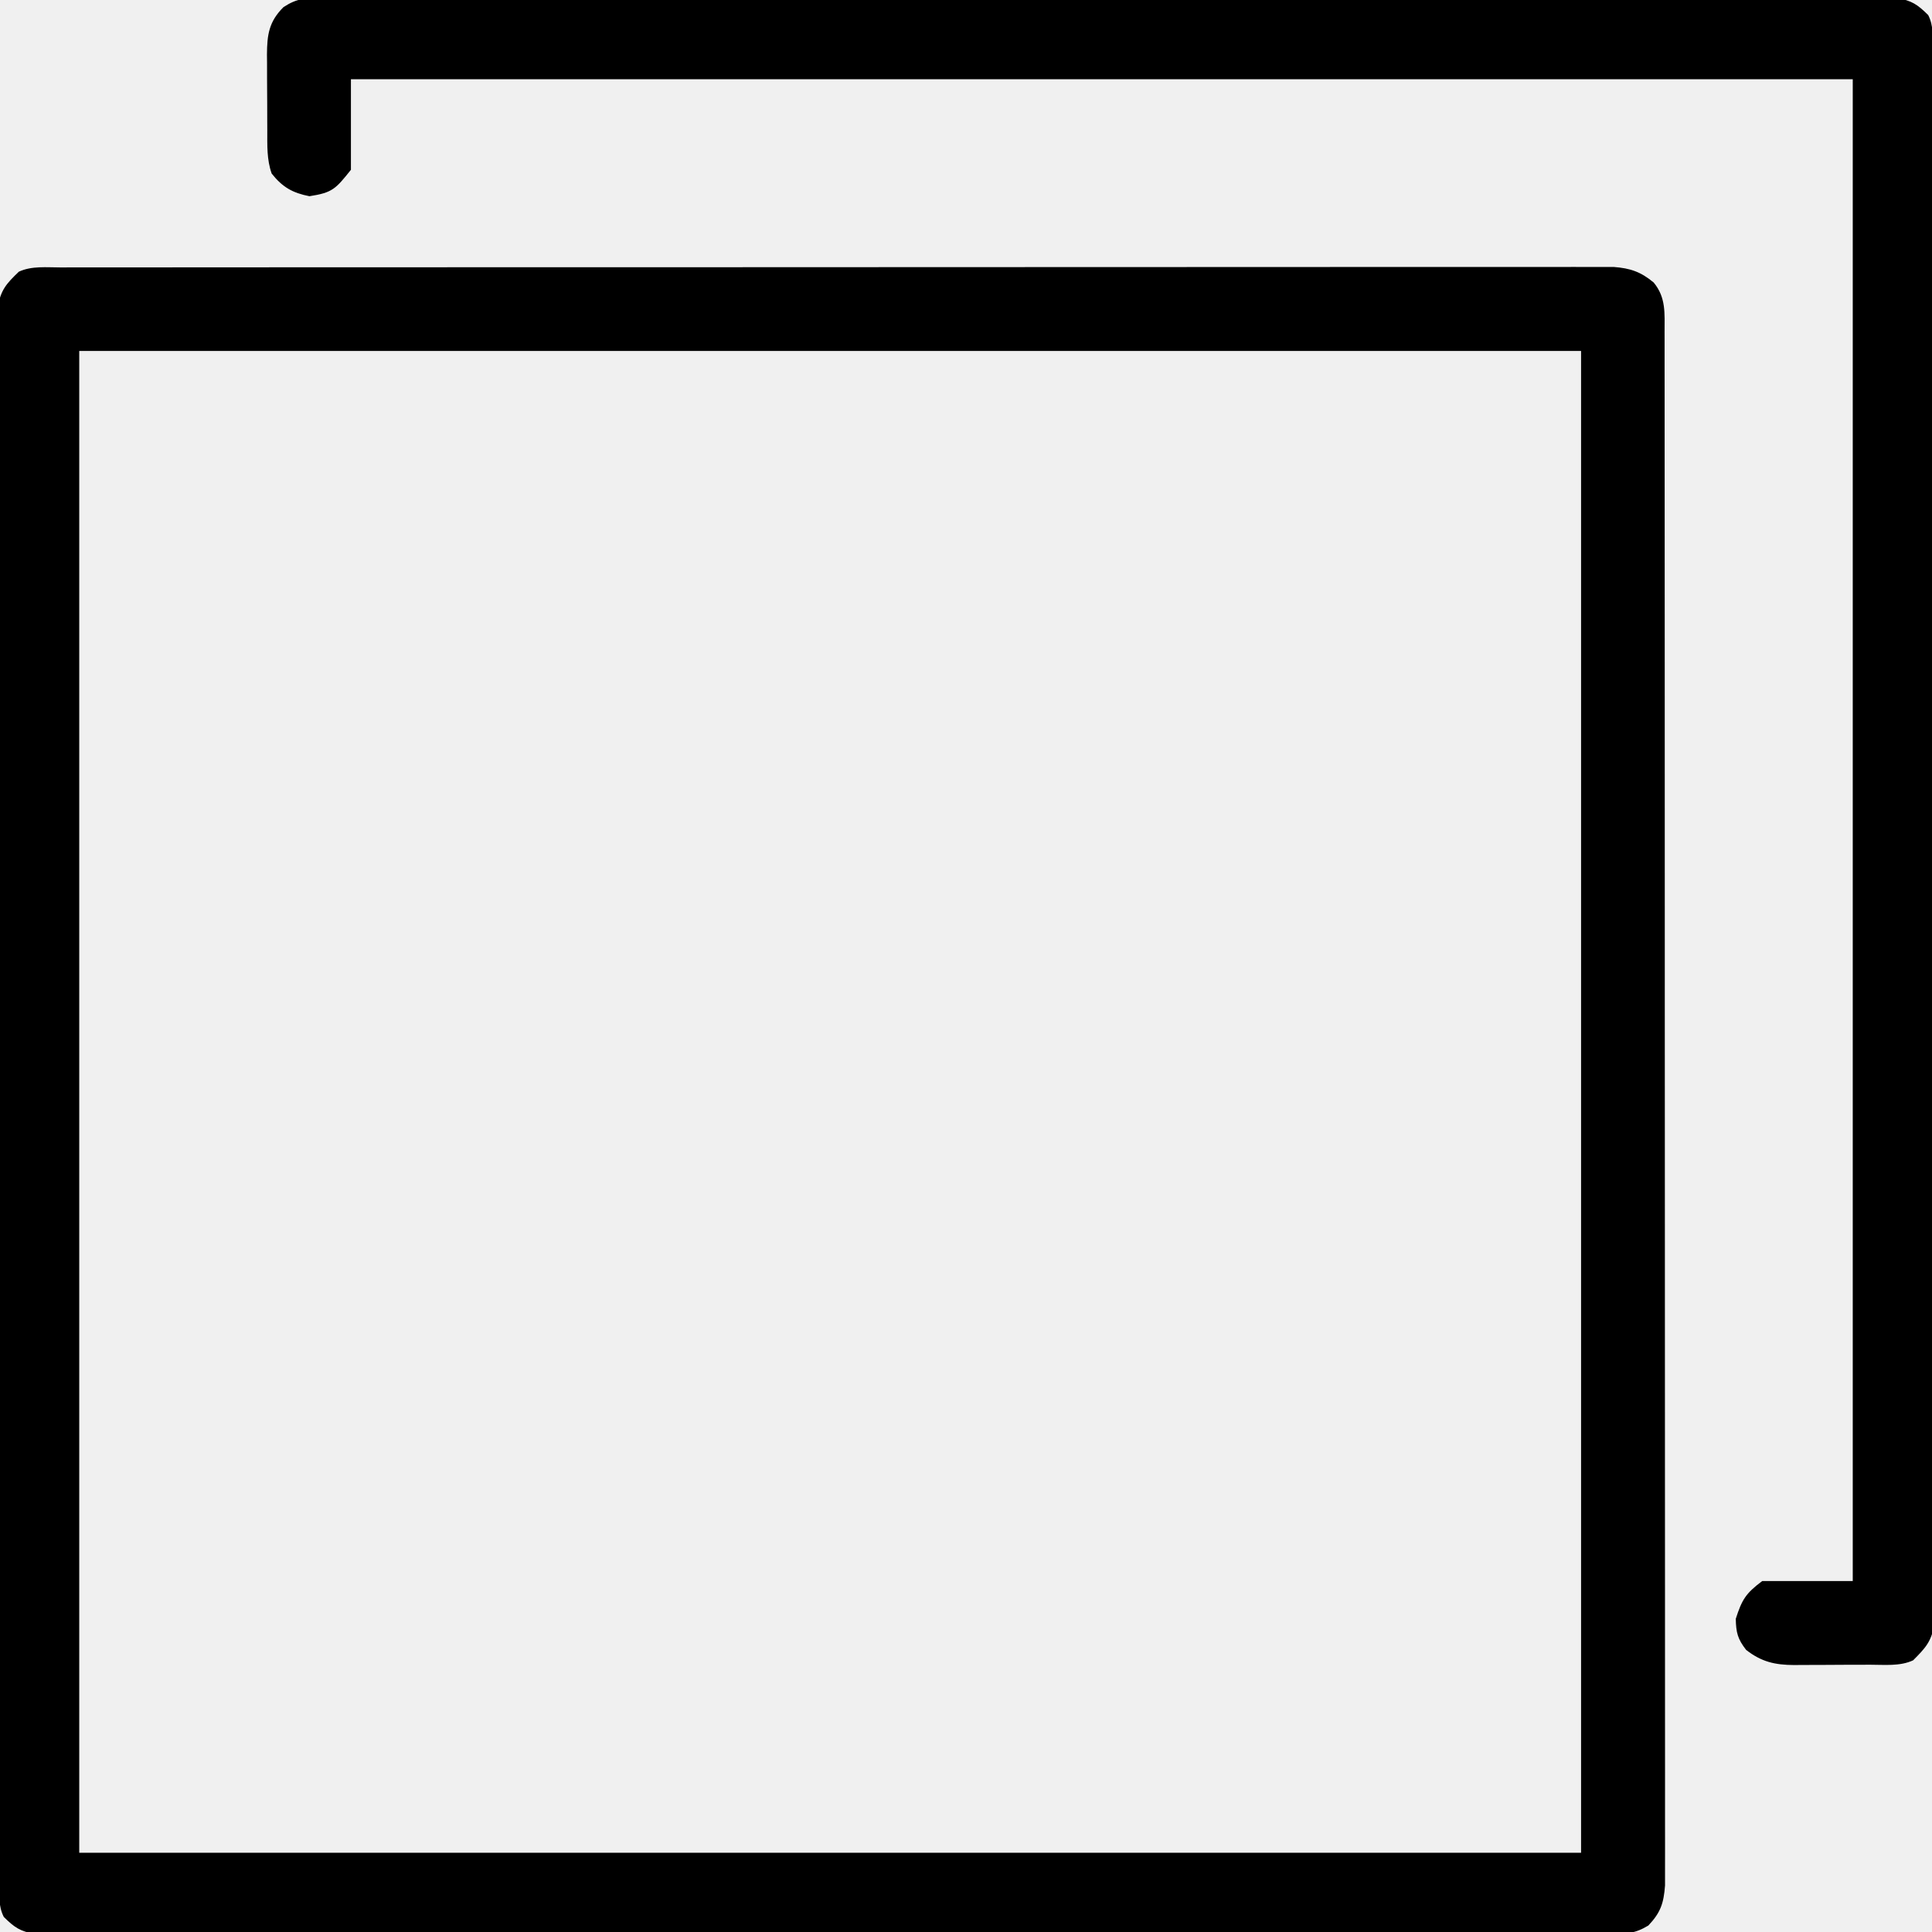
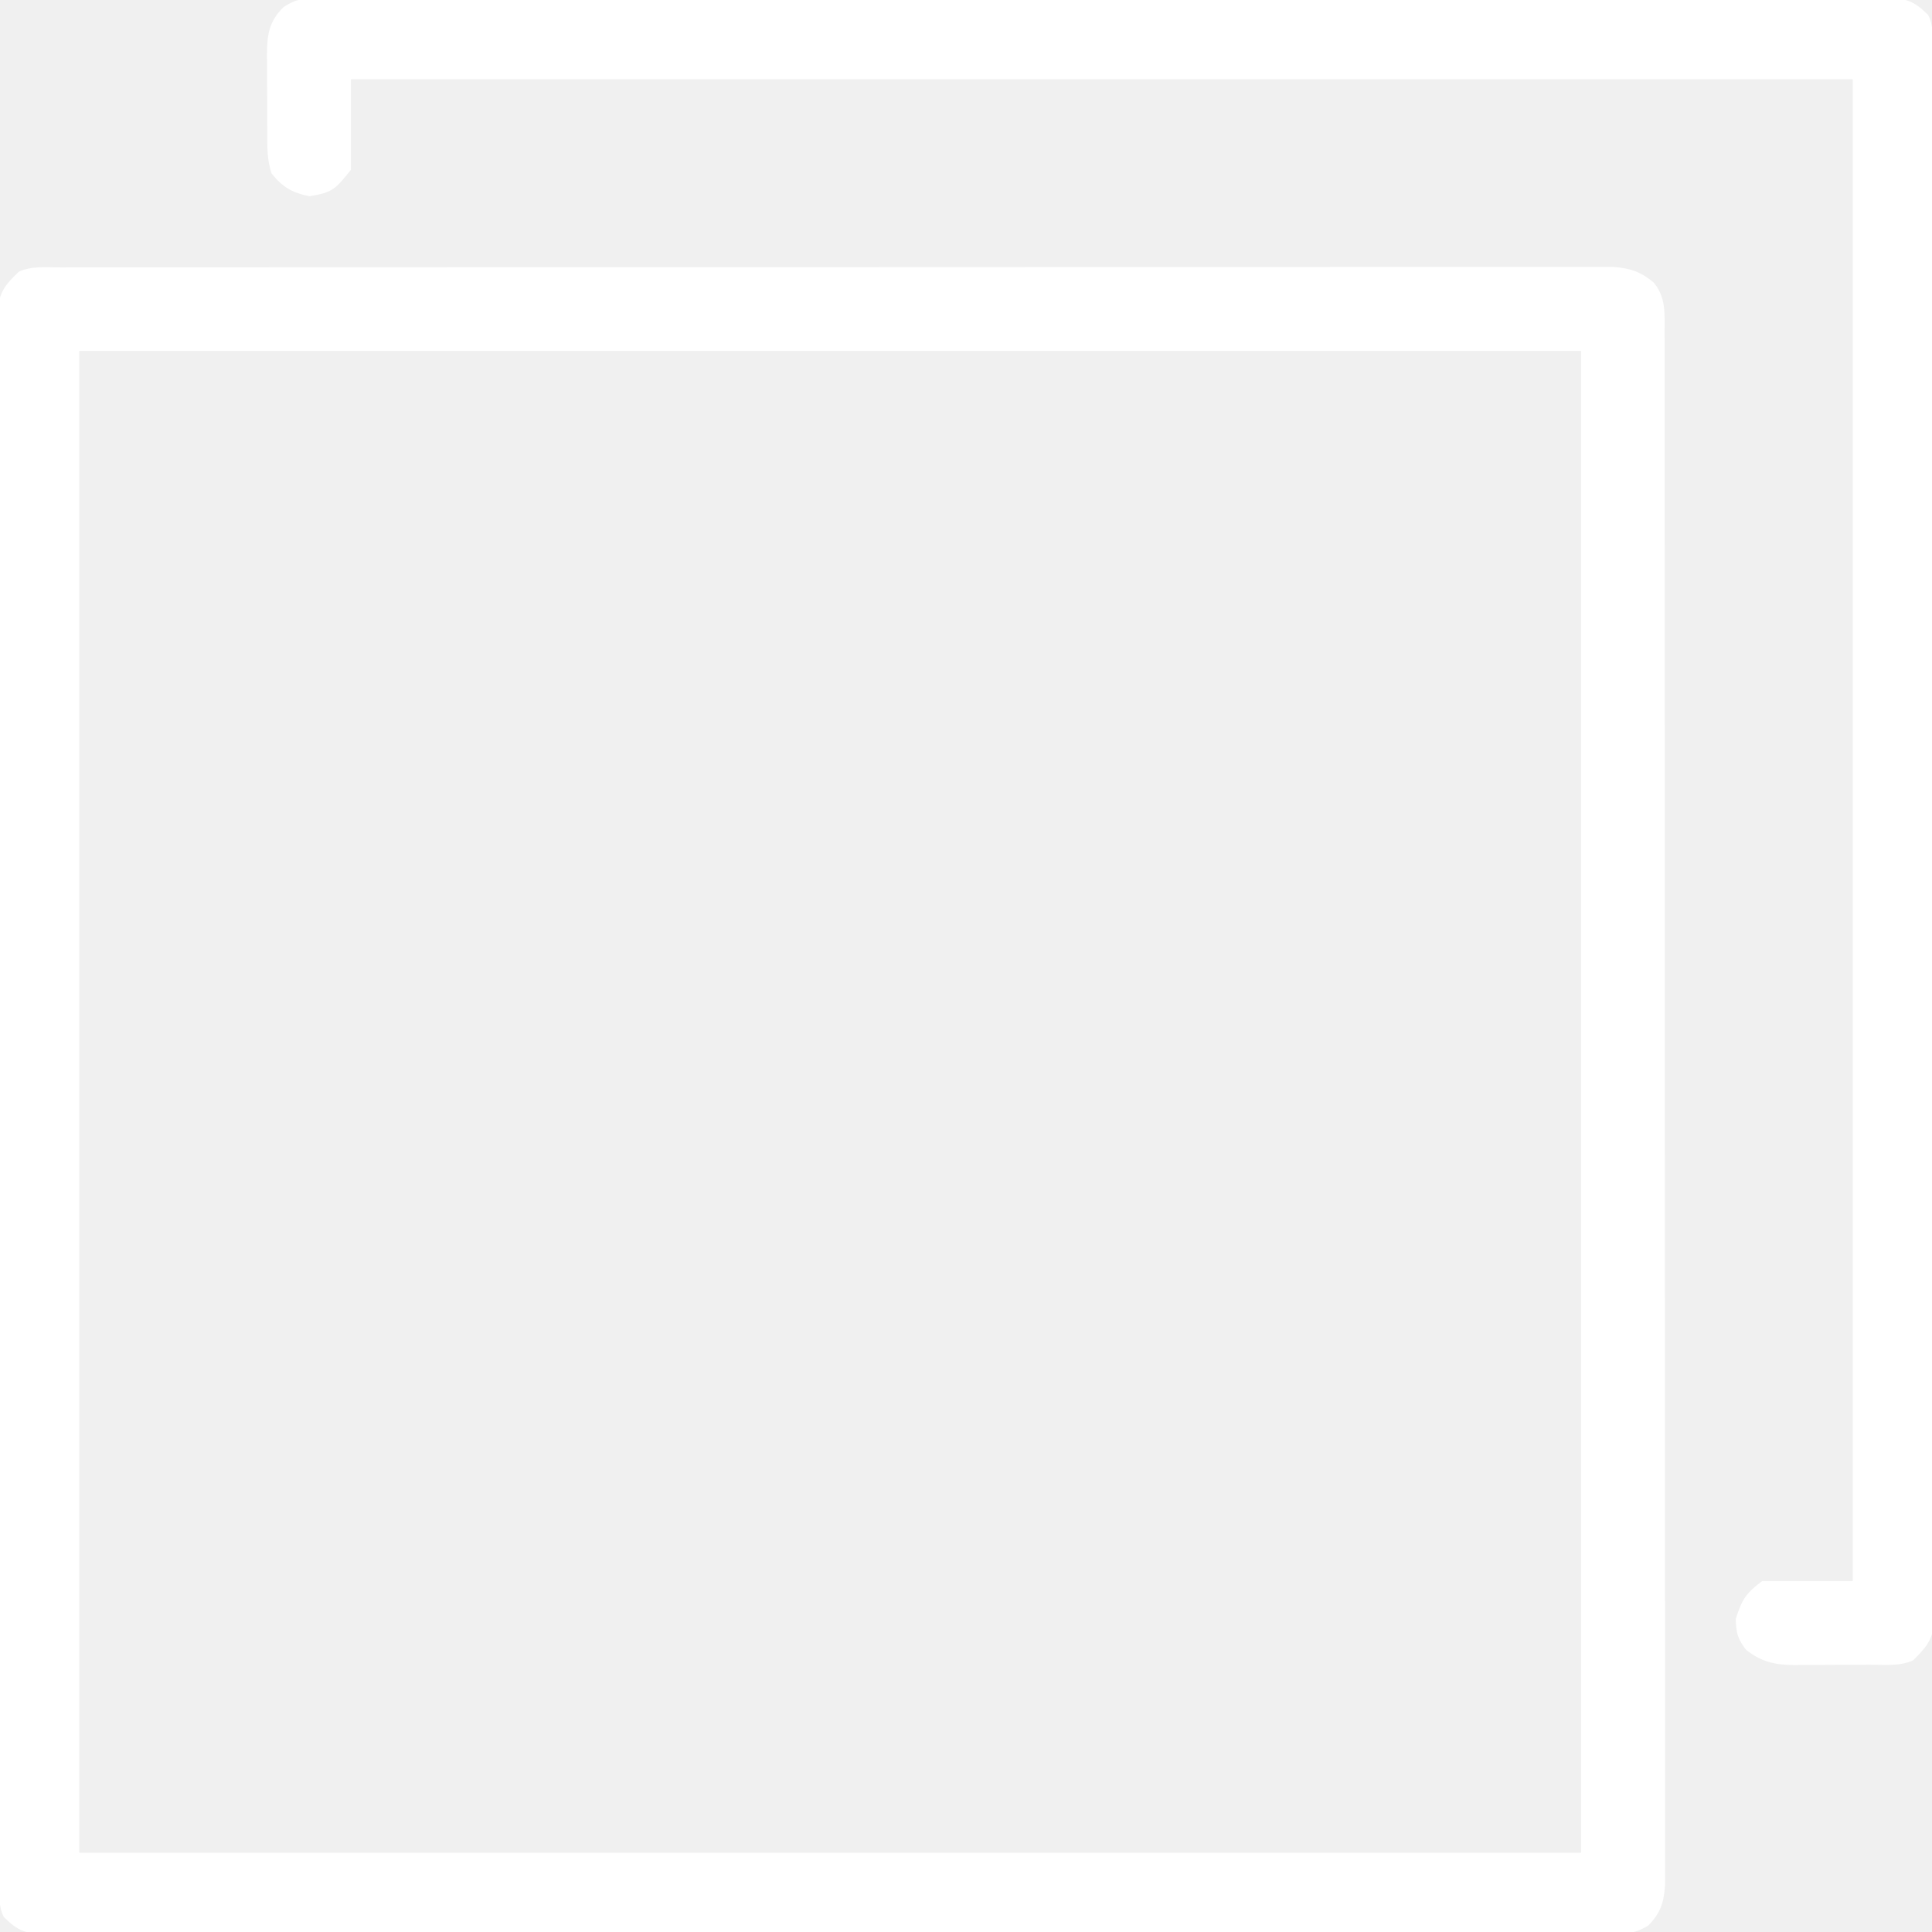
<svg xmlns="http://www.w3.org/2000/svg" version="1.1" width="512" height="512">
-   <path d="M0 0 C1.073 -0.003 1.073 -0.003 2.169 -0.005 C4.579 -0.01 6.989 -0.008 9.399 -0.005 C11.14 -0.007 12.88 -0.009 14.621 -0.012 C19.414 -0.018 24.207 -0.018 28.999 -0.017 C34.164 -0.017 39.329 -0.022 44.494 -0.027 C54.617 -0.035 64.739 -0.038 74.862 -0.038 C83.087 -0.039 91.312 -0.041 99.537 -0.044 C122.84 -0.053 146.144 -0.058 169.447 -0.057 C170.704 -0.057 171.961 -0.057 173.256 -0.057 C174.515 -0.057 175.773 -0.057 177.07 -0.057 C197.474 -0.056 217.879 -0.066 238.284 -0.08 C259.22 -0.094 280.156 -0.101 301.092 -0.1 C312.852 -0.1 324.612 -0.103 336.372 -0.113 C346.383 -0.122 356.394 -0.125 366.405 -0.118 C371.516 -0.115 376.626 -0.115 381.737 -0.123 C386.412 -0.131 391.086 -0.13 395.761 -0.121 C397.456 -0.119 399.15 -0.121 400.845 -0.127 C403.142 -0.134 405.439 -0.129 407.737 -0.12 C409.015 -0.12 410.292 -0.121 411.609 -0.121 C416.01 0.21 418.8 1.186 422.181 4.004 C425.479 8.009 425.057 12.147 425.06 17.197 C425.062 17.913 425.063 18.629 425.065 19.366 C425.07 21.776 425.067 24.186 425.065 26.597 C425.067 28.337 425.069 30.078 425.072 31.818 C425.078 36.611 425.078 41.404 425.077 46.197 C425.076 51.362 425.082 56.527 425.087 61.692 C425.095 71.814 425.098 81.937 425.098 92.059 C425.099 100.284 425.101 108.509 425.104 116.734 C425.113 140.038 425.117 163.341 425.117 186.645 C425.117 188.53 425.117 188.53 425.117 190.454 C425.117 191.712 425.116 192.971 425.116 194.267 C425.116 214.672 425.126 235.077 425.14 255.481 C425.154 276.417 425.161 297.353 425.16 318.289 C425.16 330.049 425.163 341.809 425.173 353.57 C425.182 363.581 425.185 373.592 425.178 383.603 C425.174 388.713 425.174 393.824 425.183 398.934 C425.191 403.609 425.19 408.284 425.181 412.959 C425.179 414.653 425.181 416.348 425.187 418.042 C425.194 420.339 425.188 422.637 425.18 424.934 C425.18 426.851 425.18 426.851 425.181 428.806 C424.829 433.493 424.015 435.99 420.762 439.41 C417.161 441.596 414.848 441.63 410.646 441.632 C409.919 441.638 409.192 441.644 408.443 441.65 C406 441.664 403.558 441.65 401.115 441.637 C399.349 441.641 397.583 441.648 395.817 441.655 C390.958 441.672 386.099 441.664 381.24 441.652 C376.002 441.643 370.764 441.656 365.526 441.667 C355.263 441.685 344.999 441.681 334.736 441.67 C326.396 441.661 318.057 441.66 309.718 441.664 C308.532 441.665 307.346 441.665 306.125 441.666 C303.716 441.667 301.307 441.668 298.899 441.67 C276.3 441.681 253.7 441.668 231.101 441.646 C211.699 441.629 192.297 441.632 172.895 441.65 C150.378 441.672 127.861 441.68 105.344 441.668 C102.945 441.666 100.545 441.665 98.145 441.664 C96.964 441.663 95.783 441.663 94.566 441.662 C86.235 441.659 77.903 441.664 69.571 441.674 C59.421 441.685 49.271 441.682 39.121 441.661 C33.939 441.65 28.758 441.646 23.577 441.659 C18.837 441.671 14.098 441.665 9.358 441.643 C7.64 441.639 5.922 441.641 4.204 441.651 C1.874 441.663 -0.454 441.651 -2.783 441.632 C-4.079 441.631 -5.374 441.631 -6.709 441.63 C-10.636 441.044 -12.28 439.899 -15.069 437.129 C-16.549 434.169 -16.2 431.52 -16.206 428.215 C-16.21 427.13 -16.21 427.13 -16.214 426.024 C-16.222 423.576 -16.222 421.128 -16.223 418.68 C-16.227 416.917 -16.231 415.154 -16.236 413.391 C-16.248 408.528 -16.254 403.664 -16.258 398.8 C-16.264 393.562 -16.276 388.324 -16.286 383.086 C-16.311 370.427 -16.326 357.767 -16.338 345.108 C-16.342 341.535 -16.346 337.961 -16.35 334.388 C-16.375 312.213 -16.398 290.037 -16.41 267.862 C-16.413 262.724 -16.416 257.585 -16.419 252.446 C-16.42 251.169 -16.42 249.891 -16.421 248.575 C-16.434 227.874 -16.467 207.172 -16.509 186.471 C-16.551 165.233 -16.575 143.996 -16.58 122.758 C-16.583 110.827 -16.595 98.896 -16.628 86.966 C-16.656 76.807 -16.667 66.649 -16.656 56.49 C-16.651 51.304 -16.654 46.119 -16.678 40.934 C-16.701 36.189 -16.7 31.444 -16.681 26.699 C-16.678 24.981 -16.684 23.262 -16.699 21.543 C-16.718 19.21 -16.706 16.879 -16.687 14.546 C-16.688 13.249 -16.69 11.952 -16.691 10.616 C-15.862 5.971 -14.458 4.378 -11.069 1.129 C-7.654 -0.454 -3.714 0.002 0 0 Z M4.931 22.129 C4.931 153.469 4.931 284.809 4.931 420.129 C136.271 420.129 267.611 420.129 402.931 420.129 C402.931 288.789 402.931 157.449 402.931 22.129 C271.591 22.129 140.251 22.129 4.931 22.129 Z " fill="#000000" transform="translate(16.06876,70.87137)" />
-   <path d="M0 0 C0.727 -0.006 1.454 -0.012 2.203 -0.018 C4.646 -0.032 7.088 -0.018 9.531 -0.005 C11.297 -0.009 13.063 -0.016 14.829 -0.023 C19.688 -0.04 24.547 -0.032 29.406 -0.02 C34.644 -0.011 39.882 -0.024 45.12 -0.035 C55.383 -0.053 65.647 -0.049 75.91 -0.038 C84.249 -0.029 92.589 -0.028 100.928 -0.032 C102.114 -0.033 103.3 -0.033 104.521 -0.034 C106.93 -0.035 109.338 -0.036 111.747 -0.038 C134.346 -0.049 156.945 -0.036 179.545 -0.014 C198.947 0.003 218.349 0 237.751 -0.018 C260.268 -0.04 282.784 -0.048 305.301 -0.036 C307.701 -0.034 310.101 -0.033 312.501 -0.032 C313.682 -0.031 314.863 -0.031 316.079 -0.03 C324.411 -0.027 332.743 -0.032 341.075 -0.042 C351.225 -0.053 361.375 -0.05 371.525 -0.029 C376.707 -0.018 381.888 -0.014 387.069 -0.027 C391.809 -0.039 396.548 -0.033 401.288 -0.011 C403.006 -0.007 404.724 -0.009 406.442 -0.019 C408.771 -0.031 411.1 -0.019 413.429 0 C414.725 0.001 416.02 0.001 417.355 0.002 C421.282 0.588 422.926 1.733 425.714 4.503 C427.195 7.463 426.846 10.112 426.852 13.417 C426.854 14.14 426.857 14.863 426.86 15.608 C426.867 18.056 426.868 20.504 426.868 22.952 C426.872 24.715 426.877 26.478 426.882 28.241 C426.894 33.104 426.899 37.968 426.904 42.832 C426.91 48.07 426.921 53.308 426.932 58.546 C426.957 71.205 426.971 83.865 426.984 96.524 C426.988 100.097 426.992 103.671 426.996 107.244 C427.021 129.419 427.043 151.595 427.056 173.77 C427.059 178.908 427.062 184.047 427.065 189.186 C427.065 190.463 427.066 191.741 427.067 193.057 C427.08 213.758 427.113 234.46 427.154 255.161 C427.197 276.399 427.22 297.636 427.226 318.874 C427.229 330.805 427.241 342.736 427.274 354.666 C427.302 364.825 427.313 374.983 427.302 385.142 C427.296 390.328 427.299 395.513 427.324 400.698 C427.346 405.443 427.346 410.188 427.327 414.933 C427.324 416.651 427.33 418.37 427.345 420.089 C427.364 422.422 427.352 424.753 427.333 427.086 C427.334 428.383 427.335 429.68 427.337 431.016 C426.518 435.603 424.971 437.229 421.714 440.503 C418.223 442.137 414.093 441.665 410.281 441.671 C409.566 441.675 408.851 441.678 408.114 441.681 C406.606 441.686 405.097 441.689 403.588 441.689 C401.288 441.691 398.989 441.709 396.689 441.728 C395.22 441.731 393.75 441.733 392.281 441.734 C391.597 441.741 390.914 441.748 390.21 441.756 C385.074 441.731 381.526 440.912 377.464 437.753 C375.215 434.861 374.786 433.168 374.714 429.503 C376.353 424.414 377.347 422.779 381.714 419.503 C389.634 419.503 397.554 419.503 405.714 419.503 C405.714 288.163 405.714 156.823 405.714 21.503 C274.374 21.503 143.034 21.503 7.714 21.503 C7.714 29.423 7.714 37.343 7.714 45.503 C3.634 50.604 2.819 51.556 -3.286 52.503 C-7.782 51.622 -10.434 50.094 -13.286 46.503 C-14.608 42.795 -14.447 38.958 -14.453 35.07 C-14.457 34.355 -14.46 33.64 -14.464 32.903 C-14.469 31.395 -14.471 29.886 -14.471 28.377 C-14.473 26.077 -14.491 23.778 -14.51 21.478 C-14.513 20.009 -14.515 18.539 -14.516 17.07 C-14.523 16.386 -14.53 15.703 -14.538 14.999 C-14.512 9.676 -13.997 6.202 -10.16 2.393 C-6.524 0.003 -4.333 0.002 0 0 Z " fill="#000000" transform="translate(85.28551,-0.5033646)" />
+   <path d="M0 0 C1.073 -0.003 1.073 -0.003 2.169 -0.005 C4.579 -0.01 6.989 -0.008 9.399 -0.005 C11.14 -0.007 12.88 -0.009 14.621 -0.012 C19.414 -0.018 24.207 -0.018 28.999 -0.017 C34.164 -0.017 39.329 -0.022 44.494 -0.027 C54.617 -0.035 64.739 -0.038 74.862 -0.038 C83.087 -0.039 91.312 -0.041 99.537 -0.044 C122.84 -0.053 146.144 -0.058 169.447 -0.057 C170.704 -0.057 171.961 -0.057 173.256 -0.057 C174.515 -0.057 175.773 -0.057 177.07 -0.057 C197.474 -0.056 217.879 -0.066 238.284 -0.08 C259.22 -0.094 280.156 -0.101 301.092 -0.1 C312.852 -0.1 324.612 -0.103 336.372 -0.113 C346.383 -0.122 356.394 -0.125 366.405 -0.118 C371.516 -0.115 376.626 -0.115 381.737 -0.123 C386.412 -0.131 391.086 -0.13 395.761 -0.121 C397.456 -0.119 399.15 -0.121 400.845 -0.127 C403.142 -0.134 405.439 -0.129 407.737 -0.12 C409.015 -0.12 410.292 -0.121 411.609 -0.121 C416.01 0.21 418.8 1.186 422.181 4.004 C425.479 8.009 425.057 12.147 425.06 17.197 C425.062 17.913 425.063 18.629 425.065 19.366 C425.07 21.776 425.067 24.186 425.065 26.597 C425.067 28.337 425.069 30.078 425.072 31.818 C425.078 36.611 425.078 41.404 425.077 46.197 C425.076 51.362 425.082 56.527 425.087 61.692 C425.095 71.814 425.098 81.937 425.098 92.059 C425.099 100.284 425.101 108.509 425.104 116.734 C425.113 140.038 425.117 163.341 425.117 186.645 C425.117 188.53 425.117 188.53 425.117 190.454 C425.117 191.712 425.116 192.971 425.116 194.267 C425.116 214.672 425.126 235.077 425.14 255.481 C425.154 276.417 425.161 297.353 425.16 318.289 C425.16 330.049 425.163 341.809 425.173 353.57 C425.182 363.581 425.185 373.592 425.178 383.603 C425.174 388.713 425.174 393.824 425.183 398.934 C425.191 403.609 425.19 408.284 425.181 412.959 C425.179 414.653 425.181 416.348 425.187 418.042 C425.194 420.339 425.188 422.637 425.18 424.934 C425.18 426.851 425.18 426.851 425.181 428.806 C424.829 433.493 424.015 435.99 420.762 439.41 C417.161 441.596 414.848 441.63 410.646 441.632 C409.919 441.638 409.192 441.644 408.443 441.65 C406 441.664 403.558 441.65 401.115 441.637 C399.349 441.641 397.583 441.648 395.817 441.655 C390.958 441.672 386.099 441.664 381.24 441.652 C376.002 441.643 370.764 441.656 365.526 441.667 C355.263 441.685 344.999 441.681 334.736 441.67 C326.396 441.661 318.057 441.66 309.718 441.664 C308.532 441.665 307.346 441.665 306.125 441.666 C303.716 441.667 301.307 441.668 298.899 441.67 C276.3 441.681 253.7 441.668 231.101 441.646 C211.699 441.629 192.297 441.632 172.895 441.65 C150.378 441.672 127.861 441.68 105.344 441.668 C102.945 441.666 100.545 441.665 98.145 441.664 C96.964 441.663 95.783 441.663 94.566 441.662 C86.235 441.659 77.903 441.664 69.571 441.674 C59.421 441.685 49.271 441.682 39.121 441.661 C33.939 441.65 28.758 441.646 23.577 441.659 C18.837 441.671 14.098 441.665 9.358 441.643 C7.64 441.639 5.922 441.641 4.204 441.651 C1.874 441.663 -0.454 441.651 -2.783 441.632 C-4.079 441.631 -5.374 441.631 -6.709 441.63 C-10.636 441.044 -12.28 439.899 -15.069 437.129 C-16.549 434.169 -16.2 431.52 -16.206 428.215 C-16.21 427.13 -16.21 427.13 -16.214 426.024 C-16.222 423.576 -16.222 421.128 -16.223 418.68 C-16.227 416.917 -16.231 415.154 -16.236 413.391 C-16.248 408.528 -16.254 403.664 -16.258 398.8 C-16.264 393.562 -16.276 388.324 -16.286 383.086 C-16.311 370.427 -16.326 357.767 -16.338 345.108 C-16.342 341.535 -16.346 337.961 -16.35 334.388 C-16.375 312.213 -16.398 290.037 -16.41 267.862 C-16.413 262.724 -16.416 257.585 -16.419 252.446 C-16.42 251.169 -16.42 249.891 -16.421 248.575 C-16.434 227.874 -16.467 207.172 -16.509 186.471 C-16.551 165.233 -16.575 143.996 -16.58 122.758 C-16.583 110.827 -16.595 98.896 -16.628 86.966 C-16.656 76.807 -16.667 66.649 -16.656 56.49 C-16.651 51.304 -16.654 46.119 -16.678 40.934 C-16.701 36.189 -16.7 31.444 -16.681 26.699 C-16.678 24.981 -16.684 23.262 -16.699 21.543 C-16.718 19.21 -16.706 16.879 -16.687 14.546 C-16.688 13.249 -16.69 11.952 -16.691 10.616 C-15.862 5.971 -14.458 4.378 -11.069 1.129 C-7.654 -0.454 -3.714 0.002 0 0 Z M4.931 22.129 C4.931 153.469 4.931 284.809 4.931 420.129 C136.271 420.129 267.611 420.129 402.931 420.129 C402.931 288.789 402.931 157.449 402.931 22.129 C271.591 22.129 140.251 22.129 4.931 22.129 Z " fill="#ffffff" transform="translate(16.06876,70.87137)" />
+   <path d="M0 0 C0.727 -0.006 1.454 -0.012 2.203 -0.018 C4.646 -0.032 7.088 -0.018 9.531 -0.005 C11.297 -0.009 13.063 -0.016 14.829 -0.023 C19.688 -0.04 24.547 -0.032 29.406 -0.02 C34.644 -0.011 39.882 -0.024 45.12 -0.035 C55.383 -0.053 65.647 -0.049 75.91 -0.038 C84.249 -0.029 92.589 -0.028 100.928 -0.032 C102.114 -0.033 103.3 -0.033 104.521 -0.034 C106.93 -0.035 109.338 -0.036 111.747 -0.038 C134.346 -0.049 156.945 -0.036 179.545 -0.014 C198.947 0.003 218.349 0 237.751 -0.018 C260.268 -0.04 282.784 -0.048 305.301 -0.036 C307.701 -0.034 310.101 -0.033 312.501 -0.032 C313.682 -0.031 314.863 -0.031 316.079 -0.03 C324.411 -0.027 332.743 -0.032 341.075 -0.042 C351.225 -0.053 361.375 -0.05 371.525 -0.029 C376.707 -0.018 381.888 -0.014 387.069 -0.027 C391.809 -0.039 396.548 -0.033 401.288 -0.011 C403.006 -0.007 404.724 -0.009 406.442 -0.019 C408.771 -0.031 411.1 -0.019 413.429 0 C414.725 0.001 416.02 0.001 417.355 0.002 C421.282 0.588 422.926 1.733 425.714 4.503 C427.195 7.463 426.846 10.112 426.852 13.417 C426.854 14.14 426.857 14.863 426.86 15.608 C426.867 18.056 426.868 20.504 426.868 22.952 C426.872 24.715 426.877 26.478 426.882 28.241 C426.894 33.104 426.899 37.968 426.904 42.832 C426.91 48.07 426.921 53.308 426.932 58.546 C426.957 71.205 426.971 83.865 426.984 96.524 C426.988 100.097 426.992 103.671 426.996 107.244 C427.021 129.419 427.043 151.595 427.056 173.77 C427.059 178.908 427.062 184.047 427.065 189.186 C427.065 190.463 427.066 191.741 427.067 193.057 C427.08 213.758 427.113 234.46 427.154 255.161 C427.197 276.399 427.22 297.636 427.226 318.874 C427.229 330.805 427.241 342.736 427.274 354.666 C427.302 364.825 427.313 374.983 427.302 385.142 C427.296 390.328 427.299 395.513 427.324 400.698 C427.346 405.443 427.346 410.188 427.327 414.933 C427.324 416.651 427.33 418.37 427.345 420.089 C427.364 422.422 427.352 424.753 427.333 427.086 C427.334 428.383 427.335 429.68 427.337 431.016 C426.518 435.603 424.971 437.229 421.714 440.503 C418.223 442.137 414.093 441.665 410.281 441.671 C409.566 441.675 408.851 441.678 408.114 441.681 C406.606 441.686 405.097 441.689 403.588 441.689 C401.288 441.691 398.989 441.709 396.689 441.728 C395.22 441.731 393.75 441.733 392.281 441.734 C391.597 441.741 390.914 441.748 390.21 441.756 C385.074 441.731 381.526 440.912 377.464 437.753 C375.215 434.861 374.786 433.168 374.714 429.503 C376.353 424.414 377.347 422.779 381.714 419.503 C389.634 419.503 397.554 419.503 405.714 419.503 C405.714 288.163 405.714 156.823 405.714 21.503 C274.374 21.503 143.034 21.503 7.714 21.503 C7.714 29.423 7.714 37.343 7.714 45.503 C3.634 50.604 2.819 51.556 -3.286 52.503 C-7.782 51.622 -10.434 50.094 -13.286 46.503 C-14.608 42.795 -14.447 38.958 -14.453 35.07 C-14.457 34.355 -14.46 33.64 -14.464 32.903 C-14.469 31.395 -14.471 29.886 -14.471 28.377 C-14.473 26.077 -14.491 23.778 -14.51 21.478 C-14.513 20.009 -14.515 18.539 -14.516 17.07 C-14.523 16.386 -14.53 15.703 -14.538 14.999 C-14.512 9.676 -13.997 6.202 -10.16 2.393 C-6.524 0.003 -4.333 0.002 0 0 Z " fill="#ffffff" transform="translate(85.28551,-0.5033646)" />
</svg>
